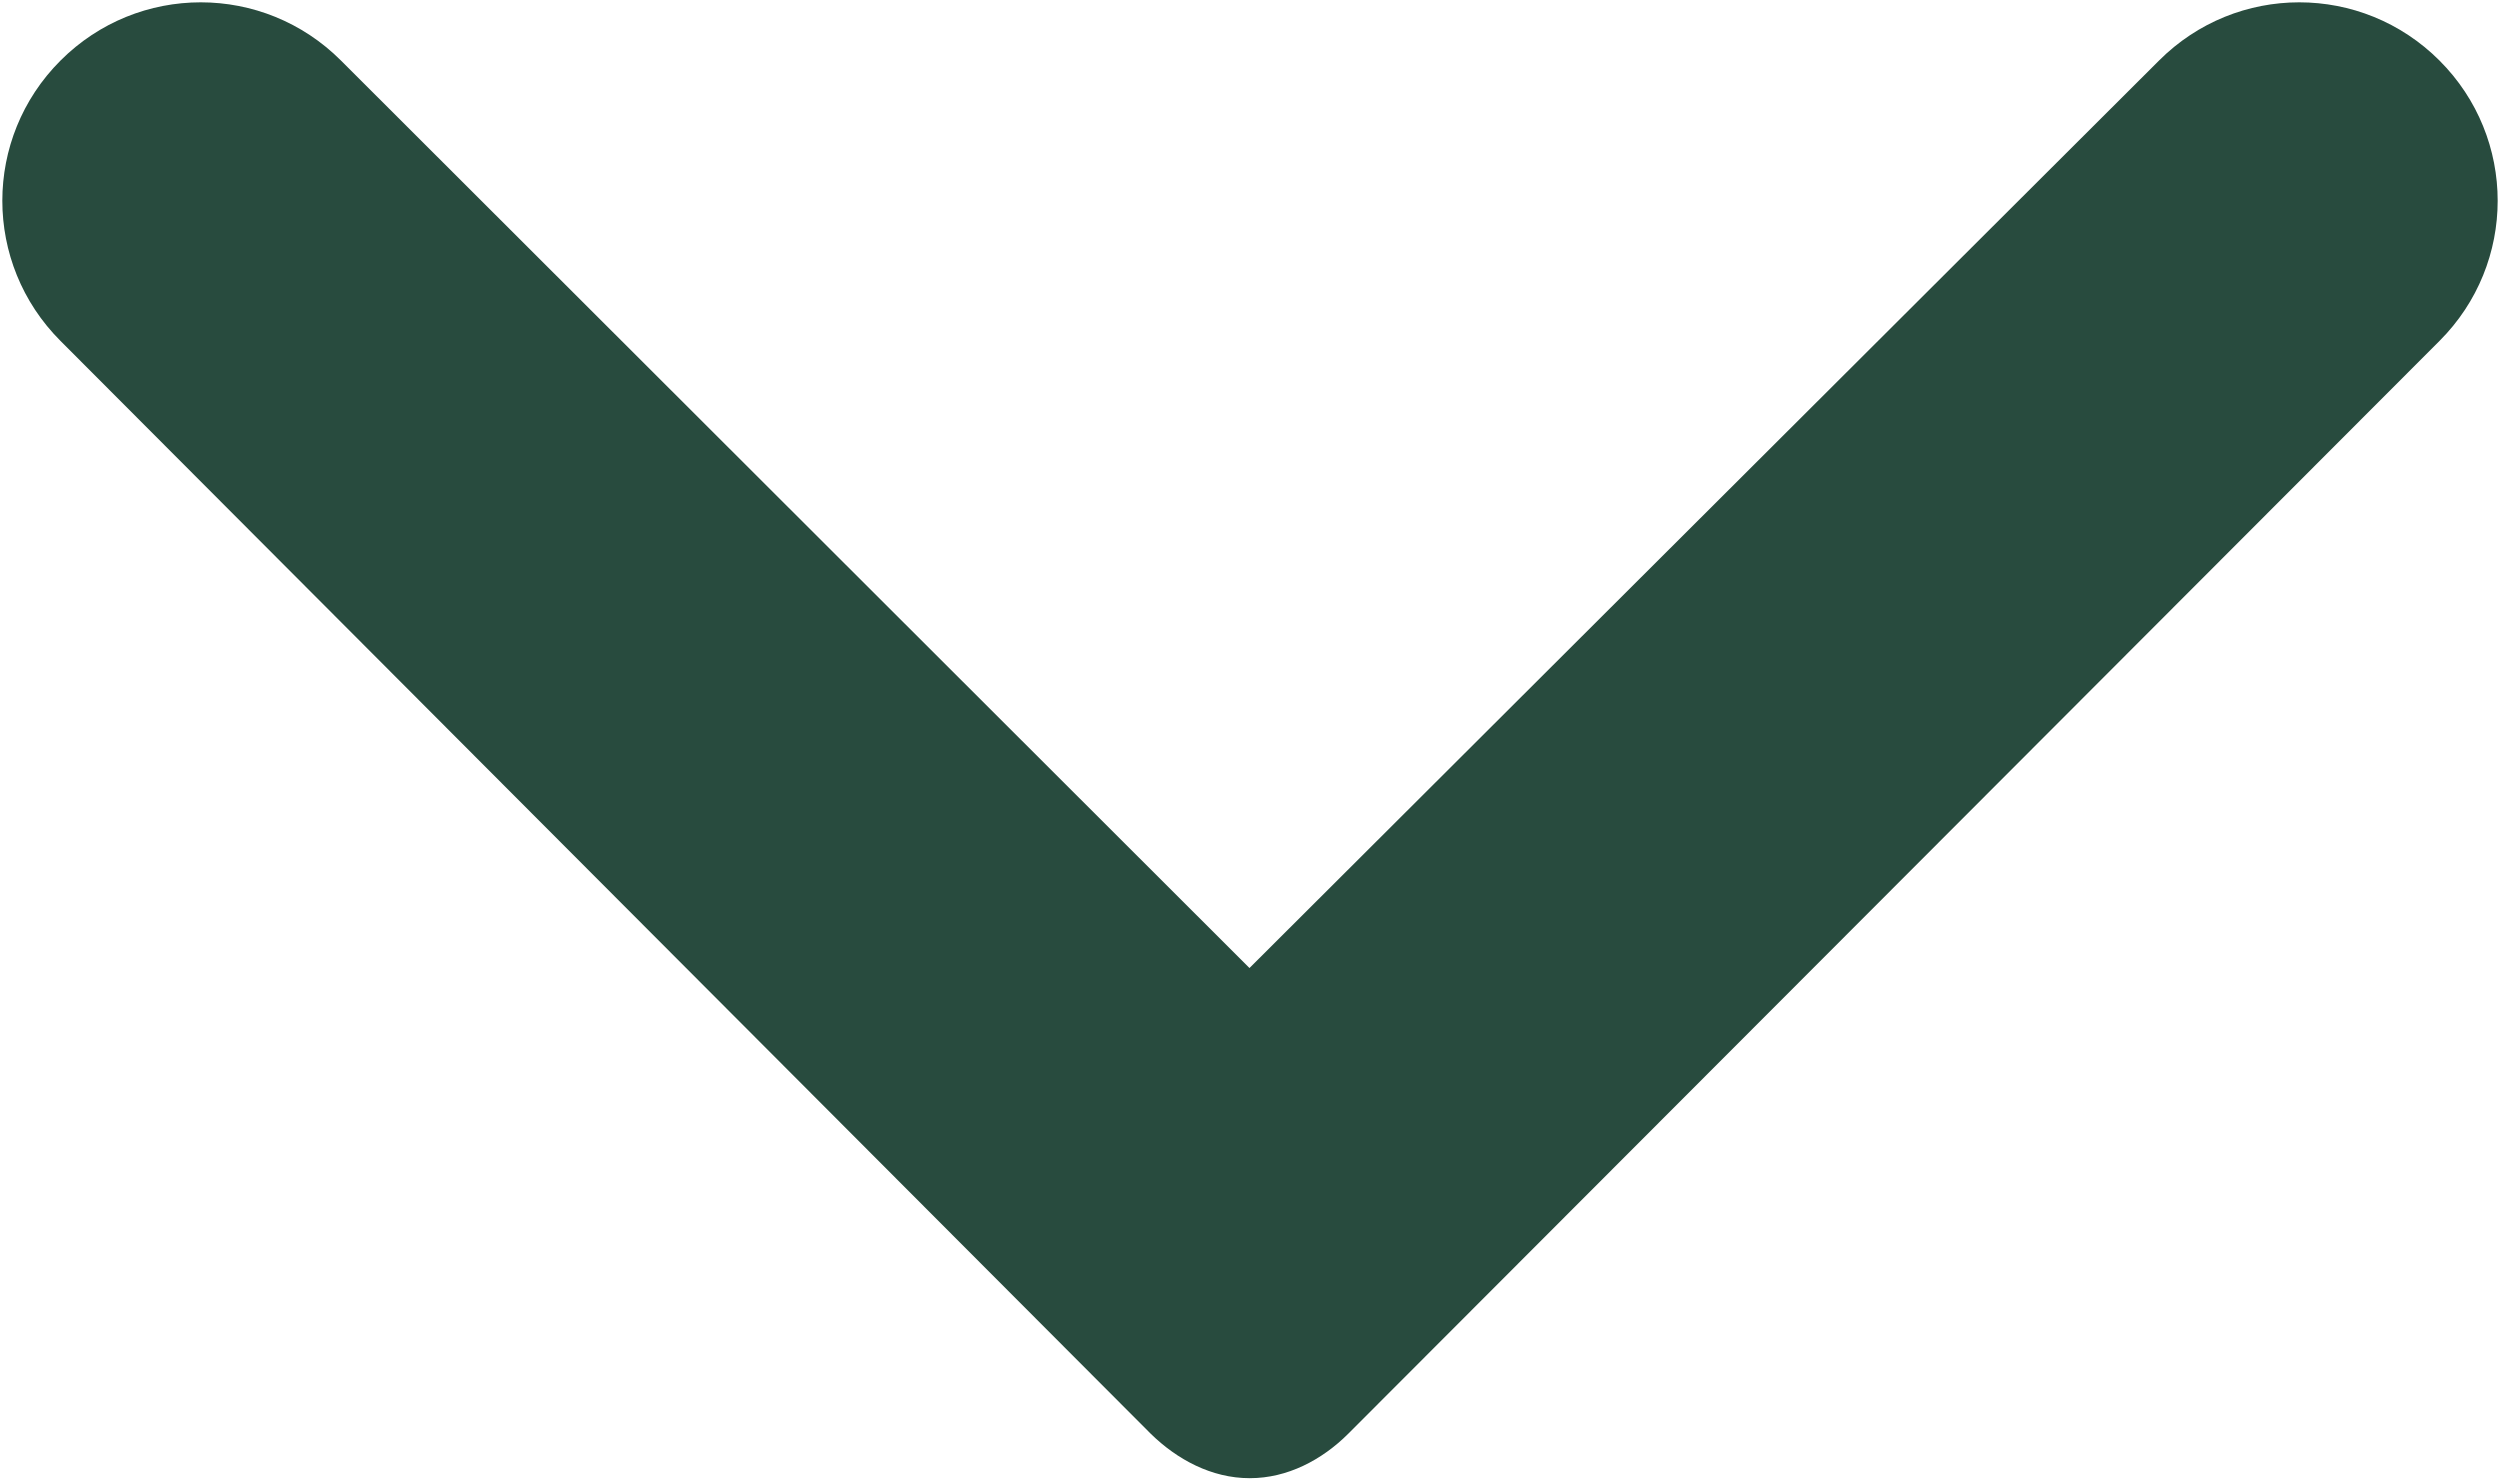
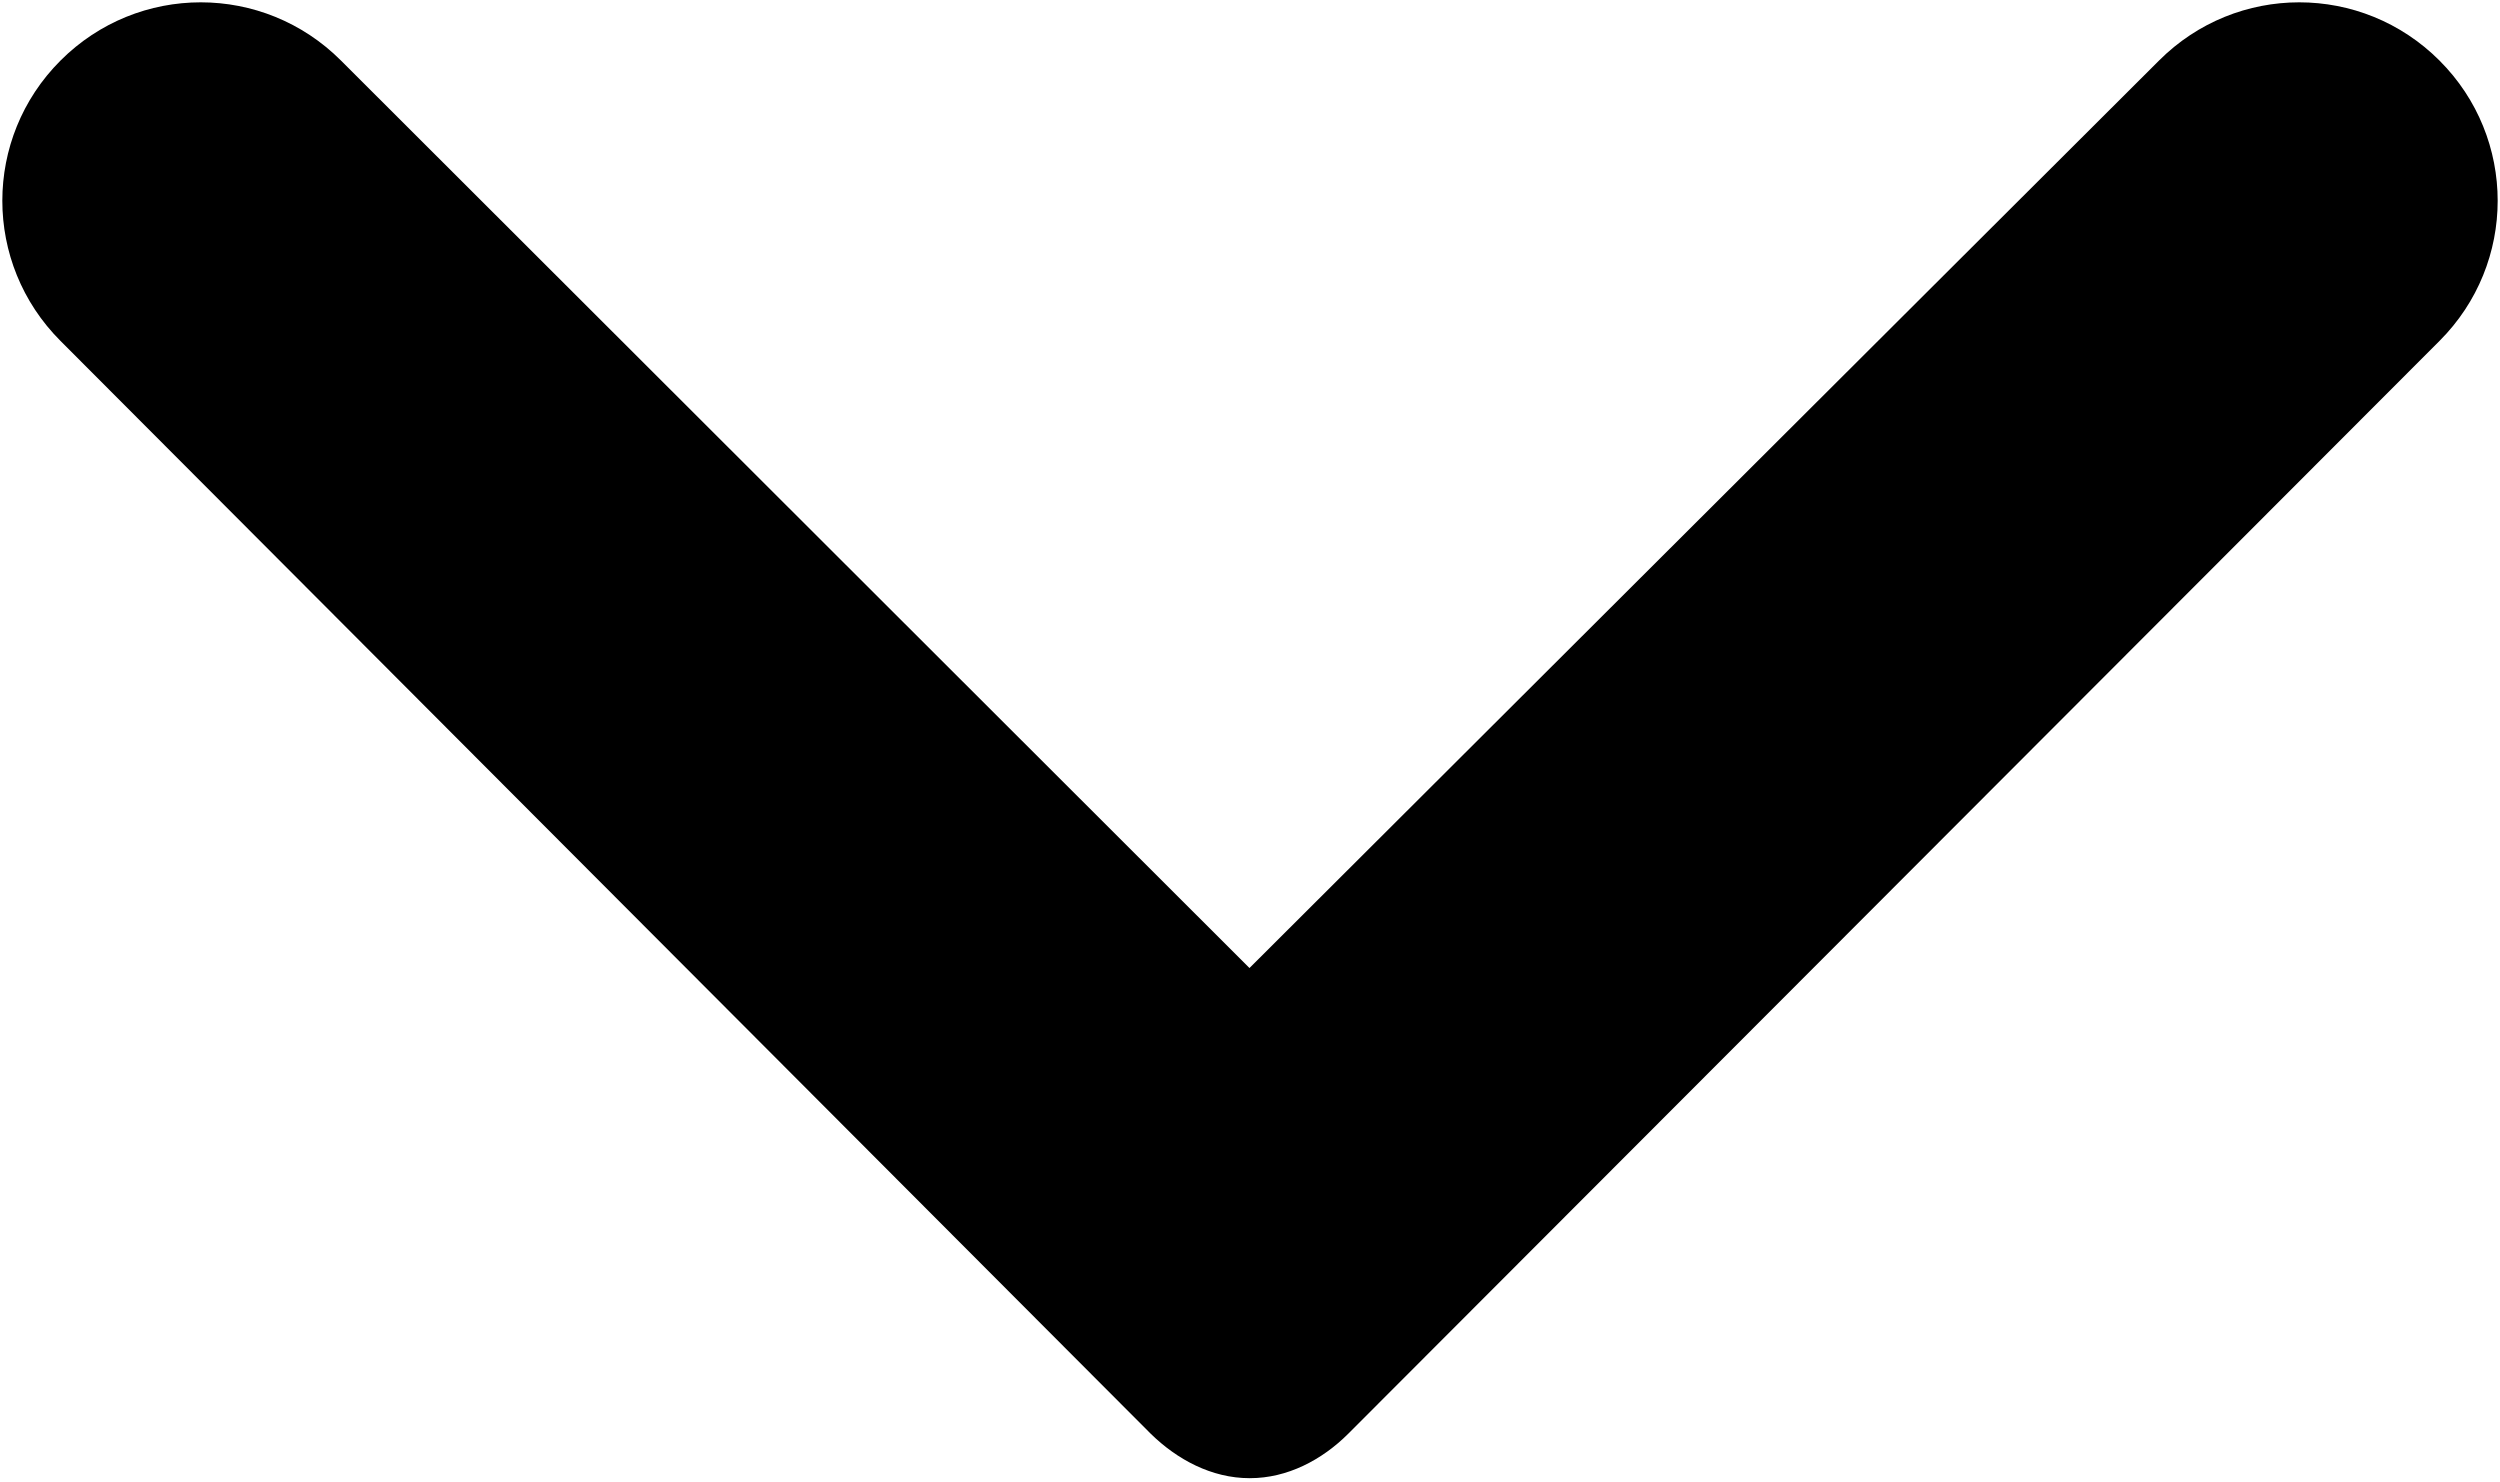
- <svg xmlns="http://www.w3.org/2000/svg" version="1.1" id="Layer_1" x="0px" y="0px" viewBox="0 0 483.2 286.3" style="enable-background:new 0 0 483.2 286.3;" xml:space="preserve">
-   <style type="text/css">
- 	.st0{fill:#284B3E;}
- </style>
+ <svg viewBox="0 0 483.2 286.3">
  <path class="st0" d="M241.5,187.1L417.3,11.7c15-15,39.2-15,54.2,0c15,15,15,39.2,0,54.2L260.6,277.1c-5.1,5.1-11.8,8.6-19,8.6h-0.1  c-7.3,0-14-3.6-19.1-8.6L11.7,65.9c-15-15-15-39.2,0-54.2s39.2-15,54.2,0L241.5,187.1" />
</svg>
